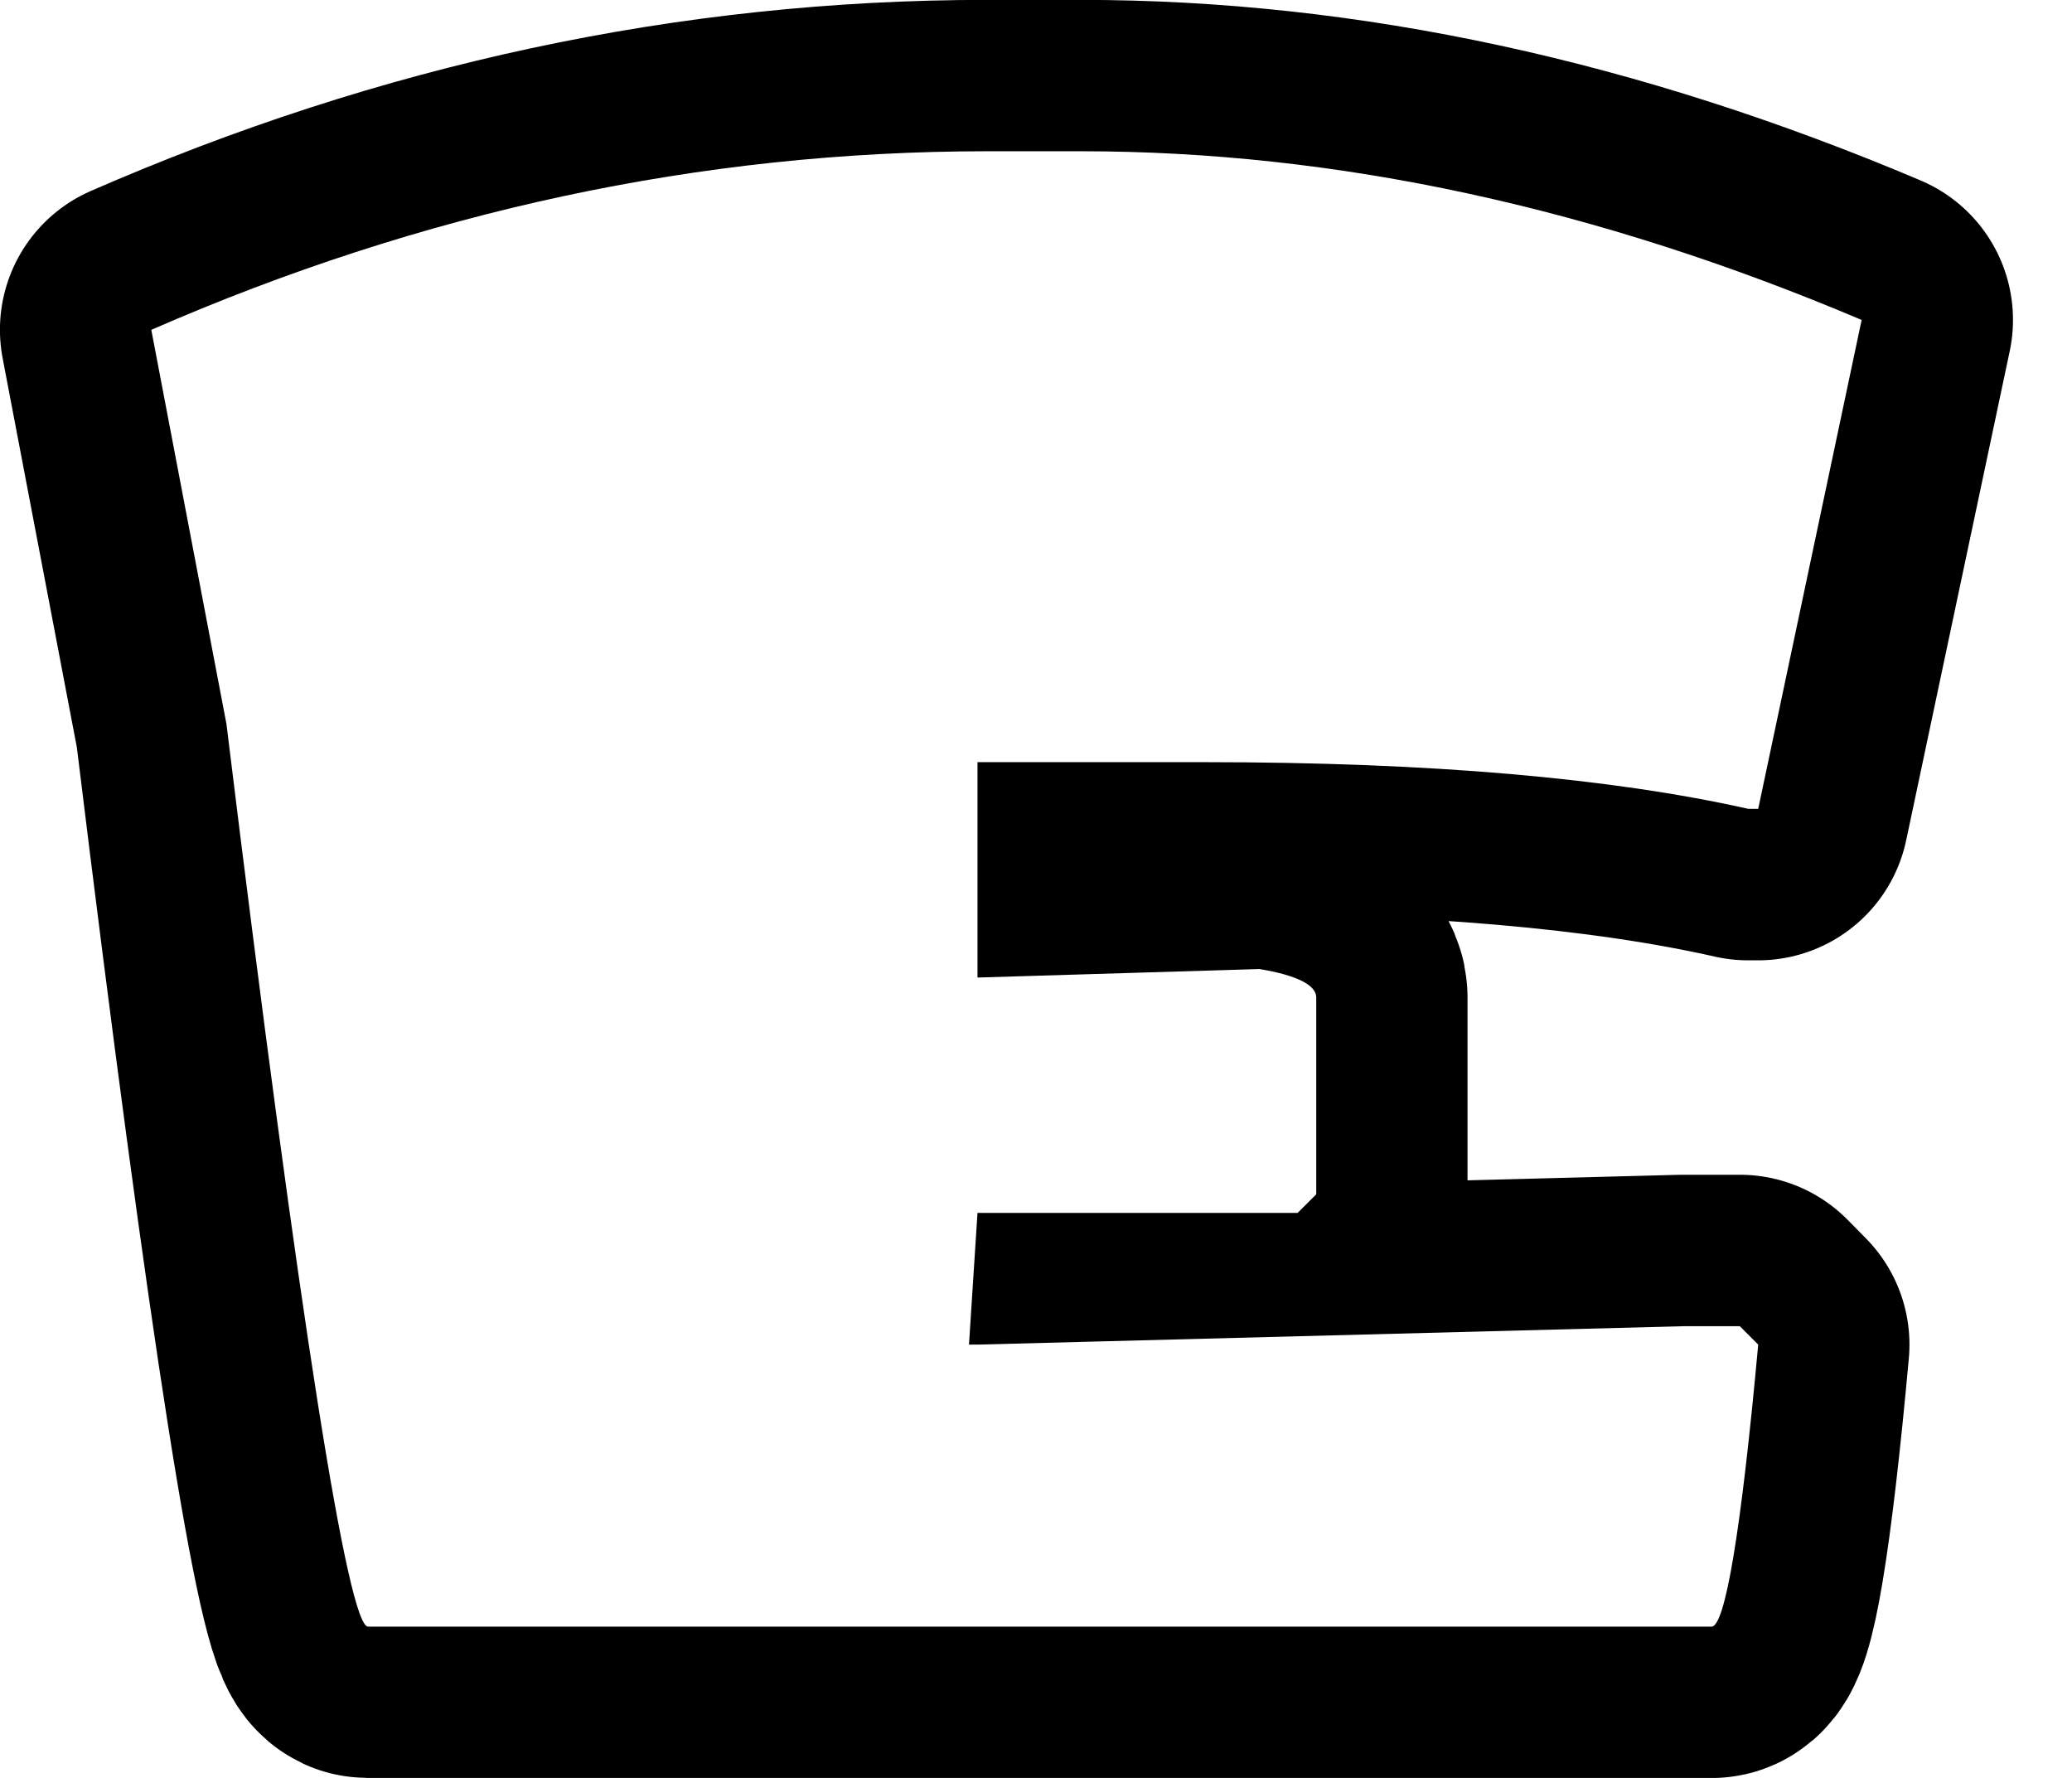
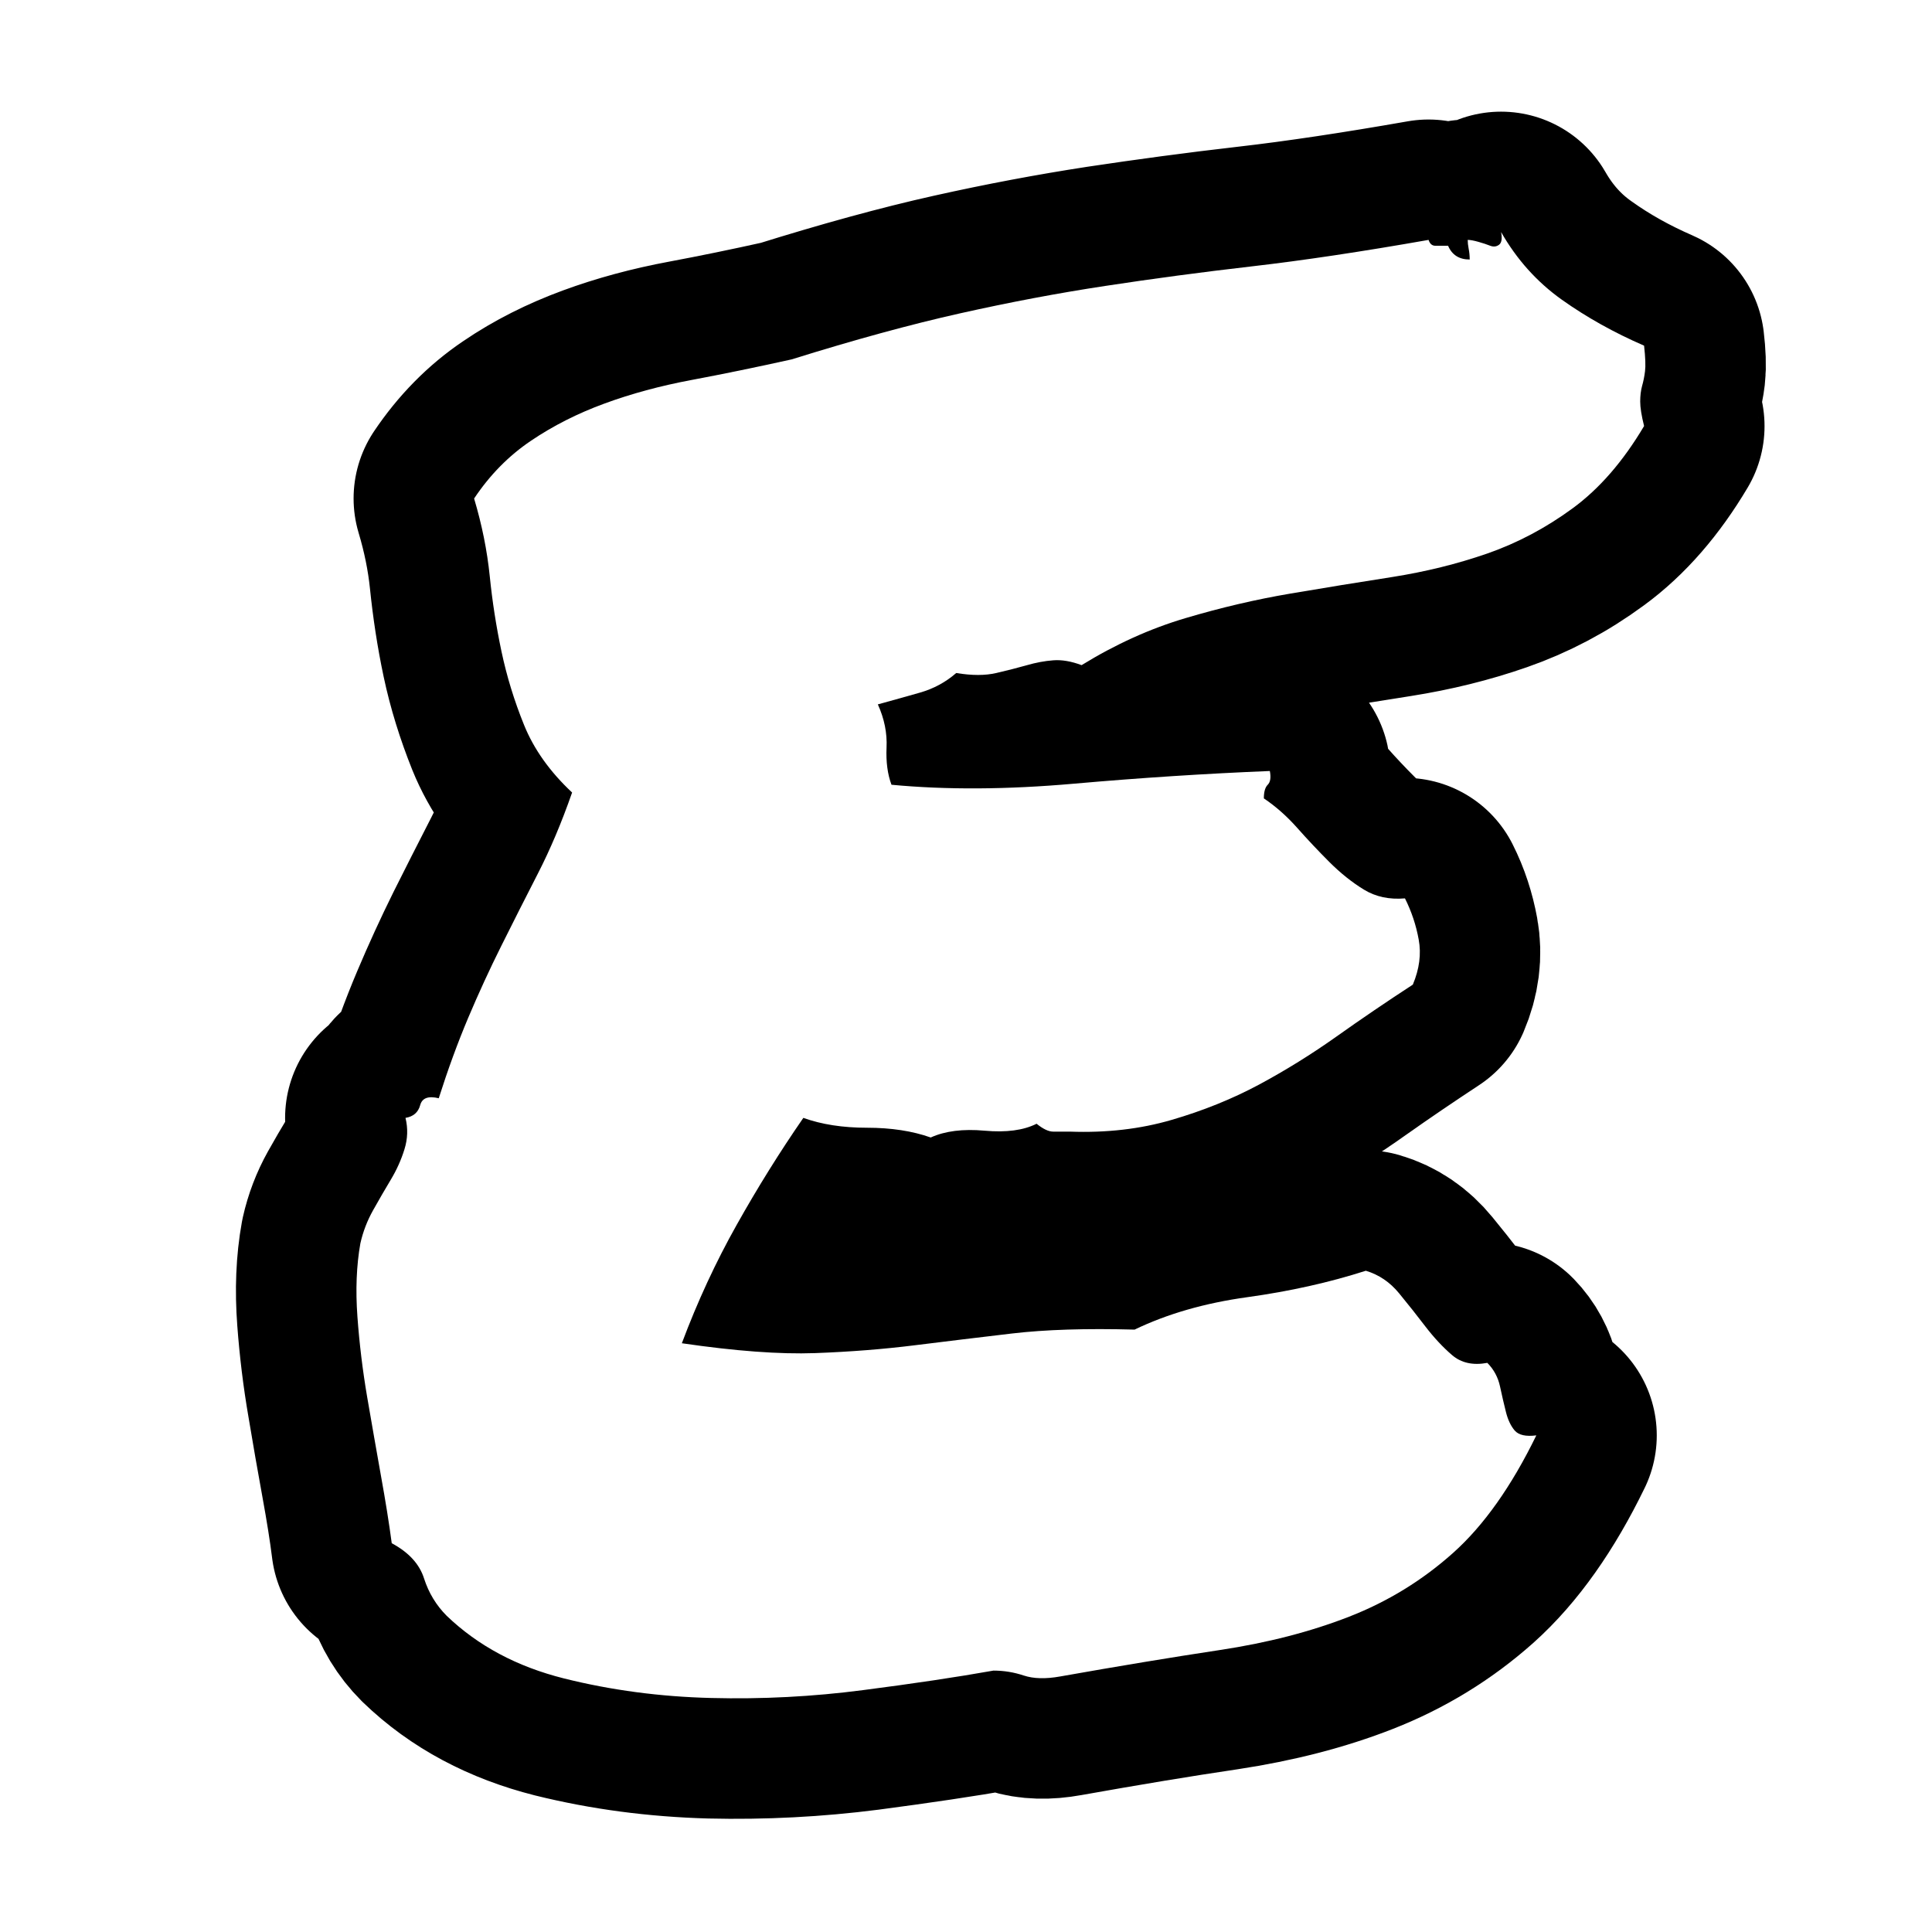
- <svg xmlns="http://www.w3.org/2000/svg" xmlns:xlink="http://www.w3.org/1999/xlink" width="163.718pt" height="140.466pt" viewBox="0 0 163.718 140.466" version="1.1">
+ <svg xmlns="http://www.w3.org/2000/svg" xmlns:xlink="http://www.w3.org/1999/xlink" width="287.716pt" height="287.716pt" viewBox="0 0 287.716 287.716" version="1.1">
  <defs>
    <g>
      <symbol overflow="visible" id="glyph0-0">
-         <path style="stroke:none;" d="M 24.906 0 L 124.547 0 L 124.547 -124.547 L 24.906 -124.547 Z M 28.016 -3.109 L 28.016 -121.422 L 121.422 -121.422 L 121.422 -3.109 Z M 28.016 -3.109 " />
+         <path style="stroke:none;" d="" />
      </symbol>
      <symbol overflow="visible" id="glyph0-1">
-         <path style="stroke:none;" d="M 66.062 -116.562 C 43.391 -116.562 21.406 -111.797 0 -102.453 L 5.938 -71.312 C 11.766 -23.734 15.562 0 17.125 0 L 123.281 0 C 124.344 0 125.609 -7.391 126.969 -22.281 L 125.516 -23.734 L 121.031 -23.734 L 65.281 -22.281 L 64.609 -22.281 L 65.281 -32.688 L 90.578 -32.688 L 92.047 -34.156 L 92.047 -49.719 C 92.047 -50.688 90.484 -51.469 87.562 -51.953 L 65.281 -51.281 L 65.281 -68.297 L 83.188 -68.297 C 101.094 -68.297 115.391 -67.031 126.188 -64.609 L 126.969 -64.609 L 135.141 -103.234 C 114.234 -112.094 93.703 -116.562 73.453 -116.562 Z M 66.062 -116.562 " />
+         <path style="stroke:none;" d="M 16.344 -9.922 C 14.789 -11.484 13.672 -13.332 12.984 -15.469 C 12.305 -17.613 10.703 -19.363 8.172 -20.719 C 7.785 -23.633 7.25 -26.988 6.562 -30.781 C 5.883 -34.582 5.203 -38.477 4.516 -42.469 C 3.836 -46.457 3.352 -50.445 3.062 -54.438 C 2.77 -58.426 2.914 -62.07 3.5 -65.375 C 3.895 -67.125 4.531 -68.773 5.406 -70.328 C 6.281 -71.891 7.156 -73.398 8.031 -74.859 C 8.906 -76.316 9.582 -77.82 10.062 -79.375 C 10.551 -80.938 10.602 -82.5 10.219 -84.062 C 11.383 -84.25 12.113 -84.879 12.406 -85.953 C 12.695 -87.023 13.617 -87.367 15.172 -86.984 C 16.535 -91.266 17.992 -95.25 19.547 -98.938 C 21.109 -102.633 22.766 -106.234 24.516 -109.734 C 26.266 -113.242 28.062 -116.797 29.906 -120.391 C 31.758 -123.992 33.469 -128.035 35.031 -132.516 C 31.719 -135.617 29.332 -138.973 27.875 -142.578 C 26.414 -146.18 25.297 -149.828 24.516 -153.516 C 23.734 -157.211 23.148 -160.957 22.766 -164.75 C 22.379 -168.551 21.602 -172.398 20.438 -176.297 C 22.77 -179.797 25.586 -182.66 28.891 -184.891 C 32.203 -187.129 35.852 -188.977 39.844 -190.438 C 43.832 -191.906 48.16 -193.078 52.828 -193.953 C 57.492 -194.828 62.457 -195.848 67.719 -197.016 C 77.051 -199.93 85.414 -202.219 92.812 -203.875 C 100.207 -205.531 107.406 -206.891 114.406 -207.953 C 121.414 -209.023 128.711 -210 136.297 -210.875 C 143.891 -211.75 152.648 -213.062 162.578 -214.812 C 162.766 -214.227 163.102 -213.938 163.594 -213.938 C 164.082 -213.938 164.711 -213.938 165.484 -213.938 C 166.066 -212.57 167.141 -211.891 168.703 -211.891 C 168.703 -212.473 168.648 -213.008 168.547 -213.5 C 168.453 -213.988 168.406 -214.426 168.406 -214.812 C 168.801 -214.812 169.336 -214.711 170.016 -214.516 C 170.691 -214.328 171.273 -214.133 171.766 -213.938 C 172.254 -213.75 172.691 -213.801 173.078 -214.094 C 173.461 -214.383 173.562 -215.016 173.375 -215.984 C 175.707 -211.898 178.723 -208.539 182.422 -205.906 C 186.117 -203.281 190.203 -201 194.672 -199.062 C 194.867 -197.301 194.914 -196.031 194.812 -195.25 C 194.719 -194.477 194.57 -193.75 194.375 -193.062 C 194.188 -192.383 194.094 -191.609 194.094 -190.734 C 194.094 -189.859 194.285 -188.645 194.672 -187.094 C 191.555 -181.832 188.004 -177.742 184.016 -174.828 C 180.035 -171.91 175.805 -169.672 171.328 -168.109 C 166.848 -166.555 162.129 -165.391 157.172 -164.609 C 152.211 -163.836 147.156 -163.016 142 -162.141 C 136.844 -161.266 131.633 -160.047 126.375 -158.484 C 121.125 -156.93 115.969 -154.598 110.906 -151.484 C 109.352 -152.066 107.941 -152.305 106.672 -152.203 C 105.41 -152.109 104.098 -151.863 102.734 -151.469 C 101.367 -151.082 99.859 -150.695 98.203 -150.312 C 96.555 -149.926 94.566 -149.926 92.234 -150.312 C 90.672 -148.945 88.867 -147.973 86.828 -147.391 C 84.785 -146.805 82.695 -146.223 80.562 -145.641 C 81.531 -143.504 81.961 -141.363 81.859 -139.219 C 81.766 -137.082 82.008 -135.234 82.594 -133.672 C 90.77 -132.898 99.816 -132.953 109.734 -133.828 C 119.66 -134.703 129.395 -135.332 138.938 -135.719 C 139.125 -134.75 139.02 -134.066 138.625 -133.672 C 138.238 -133.285 138.047 -132.609 138.047 -131.641 C 139.805 -130.461 141.461 -129 143.016 -127.25 C 144.566 -125.5 146.172 -123.797 147.828 -122.141 C 149.484 -120.492 151.188 -119.133 152.938 -118.062 C 154.688 -116.988 156.727 -116.551 159.062 -116.75 C 160.039 -114.801 160.723 -112.754 161.109 -110.609 C 161.504 -108.473 161.211 -106.238 160.234 -103.906 C 156.348 -101.375 152.555 -98.797 148.859 -96.172 C 145.16 -93.547 141.316 -91.16 137.328 -89.016 C 133.336 -86.879 129.004 -85.129 124.328 -83.766 C 119.66 -82.398 114.602 -81.816 109.156 -82.016 C 108.188 -82.016 107.359 -82.016 106.672 -82.016 C 105.992 -82.016 105.172 -82.406 104.203 -83.188 C 102.254 -82.207 99.672 -81.863 96.453 -82.156 C 93.242 -82.445 90.57 -82.109 88.438 -81.141 C 85.707 -82.109 82.539 -82.594 78.938 -82.594 C 75.344 -82.594 72.188 -83.082 69.469 -84.062 C 65.969 -79 62.66 -73.691 59.547 -68.141 C 56.43 -62.598 53.707 -56.719 51.375 -50.5 C 59.344 -49.332 65.953 -48.844 71.203 -49.031 C 76.461 -49.227 81.426 -49.617 86.094 -50.203 C 90.77 -50.785 95.586 -51.367 100.547 -51.953 C 105.504 -52.535 111.586 -52.727 118.797 -52.531 C 123.66 -54.875 129.254 -56.484 135.578 -57.359 C 141.898 -58.234 147.785 -59.547 153.234 -61.297 C 155.18 -60.711 156.832 -59.594 158.188 -57.938 C 159.551 -56.281 160.863 -54.625 162.125 -52.969 C 163.395 -51.32 164.711 -49.91 166.078 -48.734 C 167.441 -47.566 169.191 -47.18 171.328 -47.578 C 172.297 -46.598 172.926 -45.426 173.219 -44.062 C 173.508 -42.707 173.801 -41.445 174.094 -40.281 C 174.383 -39.113 174.82 -38.188 175.406 -37.5 C 176 -36.82 177.07 -36.582 178.625 -36.781 C 174.926 -29.188 170.789 -23.348 166.219 -19.266 C 161.645 -15.18 156.488 -12.02 150.75 -9.781 C 145.008 -7.539 138.586 -5.883 131.484 -4.812 C 124.379 -3.738 116.453 -2.426 107.703 -0.875 C 105.555 -0.488 103.754 -0.535 102.297 -1.016 C 100.836 -1.504 99.332 -1.75 97.781 -1.75 C 92.332 -0.781 85.859 0.188 78.359 1.156 C 70.867 2.133 63.328 2.523 55.734 2.328 C 48.148 2.141 40.852 1.172 33.844 -0.578 C 26.844 -2.328 21.008 -5.441 16.344 -9.922 Z M 16.344 -9.922 " />
      </symbol>
    </g>
-     <clipPath id="clip1">
-       <path d="M 0 0 L 160 0 L 160 140.465 L 0 140.465 Z M 0 0 " />
-     </clipPath>
  </defs>
  <g id="surface1">
-     <g clip-path="url(#clip1)" clip-rule="nonzero">
-       <path style="fill:none;stroke-width:1.196;stroke-linecap:round;stroke-linejoin:round;stroke:rgb(0%,0%,0%);stroke-opacity:1;stroke-miterlimit:10;" d="M 15.258 17.783 C 14.124 17.783 13.025 17.545 11.955 17.078 L 12.252 15.521 C 12.543 13.142 12.733 11.955 12.811 11.955 L 18.119 11.955 C 18.172 11.955 18.235 12.324 18.303 13.069 L 18.231 13.142 L 18.006 13.142 L 15.219 13.069 L 15.185 13.069 L 15.219 13.589 L 16.484 13.589 L 16.557 13.663 L 16.557 14.441 C 16.557 14.489 16.479 14.528 16.333 14.553 L 15.219 14.519 L 15.219 15.37 L 16.114 15.37 C 17.01 15.37 17.724 15.307 18.264 15.185 L 18.303 15.185 L 18.712 17.117 C 17.667 17.56 16.64 17.783 15.628 17.783 Z M 15.258 17.783 " transform="matrix(20,0,0,-20,-227.145,367.611)" />
-     </g>
+     <path style="fill:none;stroke-width:1.196;stroke-linecap:round;stroke-linejoin:round;stroke:rgb(0%,0%,0%);stroke-opacity:1;stroke-miterlimit:10;" d="M 50.712 37.509 C 50.66 37.561 50.623 37.622 50.6 37.694 C 50.577 37.765 50.524 37.823 50.439 37.869 C 50.427 37.966 50.409 38.078 50.386 38.204 C 50.363 38.331 50.34 38.461 50.318 38.594 C 50.295 38.727 50.279 38.859 50.269 38.993 C 50.259 39.125 50.264 39.247 50.284 39.357 C 50.297 39.415 50.318 39.47 50.347 39.522 C 50.376 39.574 50.406 39.625 50.435 39.673 C 50.464 39.722 50.486 39.772 50.502 39.824 C 50.519 39.876 50.52 39.928 50.508 39.98 C 50.546 39.986 50.571 40.007 50.581 40.043 C 50.59 40.079 50.621 40.09 50.673 40.077 C 50.718 40.22 50.767 40.353 50.819 40.476 C 50.871 40.599 50.926 40.719 50.984 40.836 C 51.043 40.953 51.102 41.071 51.164 41.191 C 51.226 41.311 51.283 41.446 51.335 41.595 C 51.224 41.699 51.145 41.81 51.096 41.931 C 51.048 42.051 51.01 42.172 50.984 42.295 C 50.958 42.418 50.939 42.543 50.926 42.67 C 50.913 42.796 50.887 42.925 50.848 43.055 C 50.926 43.171 51.02 43.267 51.13 43.341 C 51.24 43.416 51.362 43.477 51.495 43.526 C 51.628 43.575 51.772 43.614 51.928 43.643 C 52.083 43.672 52.249 43.706 52.424 43.745 C 52.735 43.842 53.014 43.919 53.261 43.974 C 53.507 44.029 53.747 44.074 53.981 44.11 C 54.214 44.145 54.457 44.178 54.71 44.207 C 54.963 44.236 55.255 44.28 55.586 44.338 C 55.593 44.319 55.604 44.309 55.62 44.309 C 55.636 44.309 55.657 44.309 55.683 44.309 C 55.703 44.264 55.738 44.241 55.79 44.241 C 55.79 44.26 55.789 44.278 55.785 44.295 C 55.782 44.311 55.781 44.325 55.781 44.338 C 55.794 44.338 55.812 44.335 55.834 44.328 C 55.857 44.322 55.876 44.316 55.893 44.309 C 55.909 44.303 55.923 44.305 55.936 44.314 C 55.949 44.324 55.952 44.345 55.946 44.377 C 56.024 44.241 56.124 44.129 56.248 44.042 C 56.371 43.954 56.507 43.878 56.656 43.813 C 56.663 43.755 56.664 43.712 56.661 43.686 C 56.658 43.661 56.653 43.636 56.646 43.613 C 56.64 43.591 56.637 43.565 56.637 43.536 C 56.637 43.507 56.643 43.466 56.656 43.414 C 56.552 43.239 56.434 43.103 56.301 43.006 C 56.168 42.908 56.027 42.834 55.878 42.782 C 55.729 42.73 55.571 42.691 55.406 42.665 C 55.241 42.639 55.072 42.612 54.9 42.583 C 54.728 42.553 54.555 42.513 54.38 42.461 C 54.205 42.409 54.033 42.331 53.864 42.227 C 53.812 42.247 53.765 42.255 53.723 42.251 C 53.681 42.248 53.637 42.24 53.592 42.227 C 53.546 42.214 53.496 42.201 53.44 42.188 C 53.386 42.175 53.319 42.175 53.242 42.188 C 53.189 42.143 53.129 42.11 53.061 42.091 C 52.993 42.071 52.924 42.052 52.852 42.033 C 52.885 41.961 52.899 41.89 52.896 41.819 C 52.893 41.747 52.901 41.686 52.92 41.634 C 53.193 41.608 53.494 41.61 53.825 41.639 C 54.156 41.668 54.48 41.689 54.798 41.702 C 54.805 41.67 54.801 41.647 54.788 41.634 C 54.775 41.621 54.769 41.598 54.769 41.566 C 54.827 41.527 54.882 41.478 54.934 41.42 C 54.986 41.361 55.039 41.305 55.095 41.249 C 55.15 41.194 55.207 41.149 55.265 41.113 C 55.323 41.078 55.391 41.063 55.469 41.07 C 55.502 41.005 55.524 40.936 55.537 40.865 C 55.55 40.794 55.541 40.719 55.508 40.642 C 55.379 40.557 55.252 40.471 55.129 40.384 C 55.006 40.296 54.878 40.217 54.745 40.145 C 54.612 40.074 54.467 40.016 54.311 39.97 C 54.156 39.925 53.987 39.905 53.806 39.912 C 53.773 39.912 53.746 39.912 53.723 39.912 C 53.7 39.912 53.673 39.925 53.64 39.951 C 53.575 39.918 53.489 39.907 53.382 39.917 C 53.275 39.926 53.186 39.915 53.115 39.883 C 53.024 39.915 52.918 39.931 52.798 39.931 C 52.678 39.931 52.573 39.947 52.483 39.98 C 52.366 39.811 52.256 39.634 52.152 39.449 C 52.048 39.265 51.957 39.069 51.88 38.861 C 52.145 38.822 52.365 38.806 52.54 38.812 C 52.716 38.819 52.881 38.832 53.037 38.851 C 53.193 38.871 53.353 38.89 53.519 38.91 C 53.684 38.929 53.887 38.936 54.127 38.929 C 54.289 39.007 54.475 39.061 54.686 39.09 C 54.897 39.119 55.093 39.163 55.275 39.221 C 55.34 39.202 55.395 39.164 55.44 39.109 C 55.485 39.054 55.529 38.999 55.571 38.944 C 55.614 38.889 55.657 38.842 55.703 38.802 C 55.748 38.764 55.807 38.751 55.878 38.764 C 55.91 38.731 55.931 38.692 55.941 38.647 C 55.951 38.602 55.96 38.559 55.97 38.521 C 55.98 38.482 55.994 38.451 56.014 38.428 C 56.034 38.405 56.069 38.397 56.121 38.404 C 55.998 38.151 55.86 37.956 55.708 37.82 C 55.555 37.684 55.383 37.579 55.192 37.504 C 55.001 37.429 54.787 37.374 54.55 37.338 C 54.313 37.303 54.049 37.259 53.757 37.207 C 53.686 37.194 53.625 37.196 53.577 37.212 C 53.528 37.228 53.478 37.236 53.426 37.236 C 53.245 37.204 53.029 37.172 52.779 37.139 C 52.529 37.107 52.278 37.094 52.025 37.1 C 51.772 37.107 51.529 37.139 51.295 37.197 C 51.062 37.256 50.867 37.359 50.712 37.509 Z M 50.712 37.509 " transform="matrix(30,0,0,-30,-1454.843,1365.878)" />
    <g style="fill:rgb(100%,100%,100%);fill-opacity:1;">
-       <use xlink:href="#glyph0-1" x="11.955" y="128.511" />
+       <use xlink:href="#glyph0-1" x="50.167" y="250.538" />
    </g>
  </g>
</svg>
